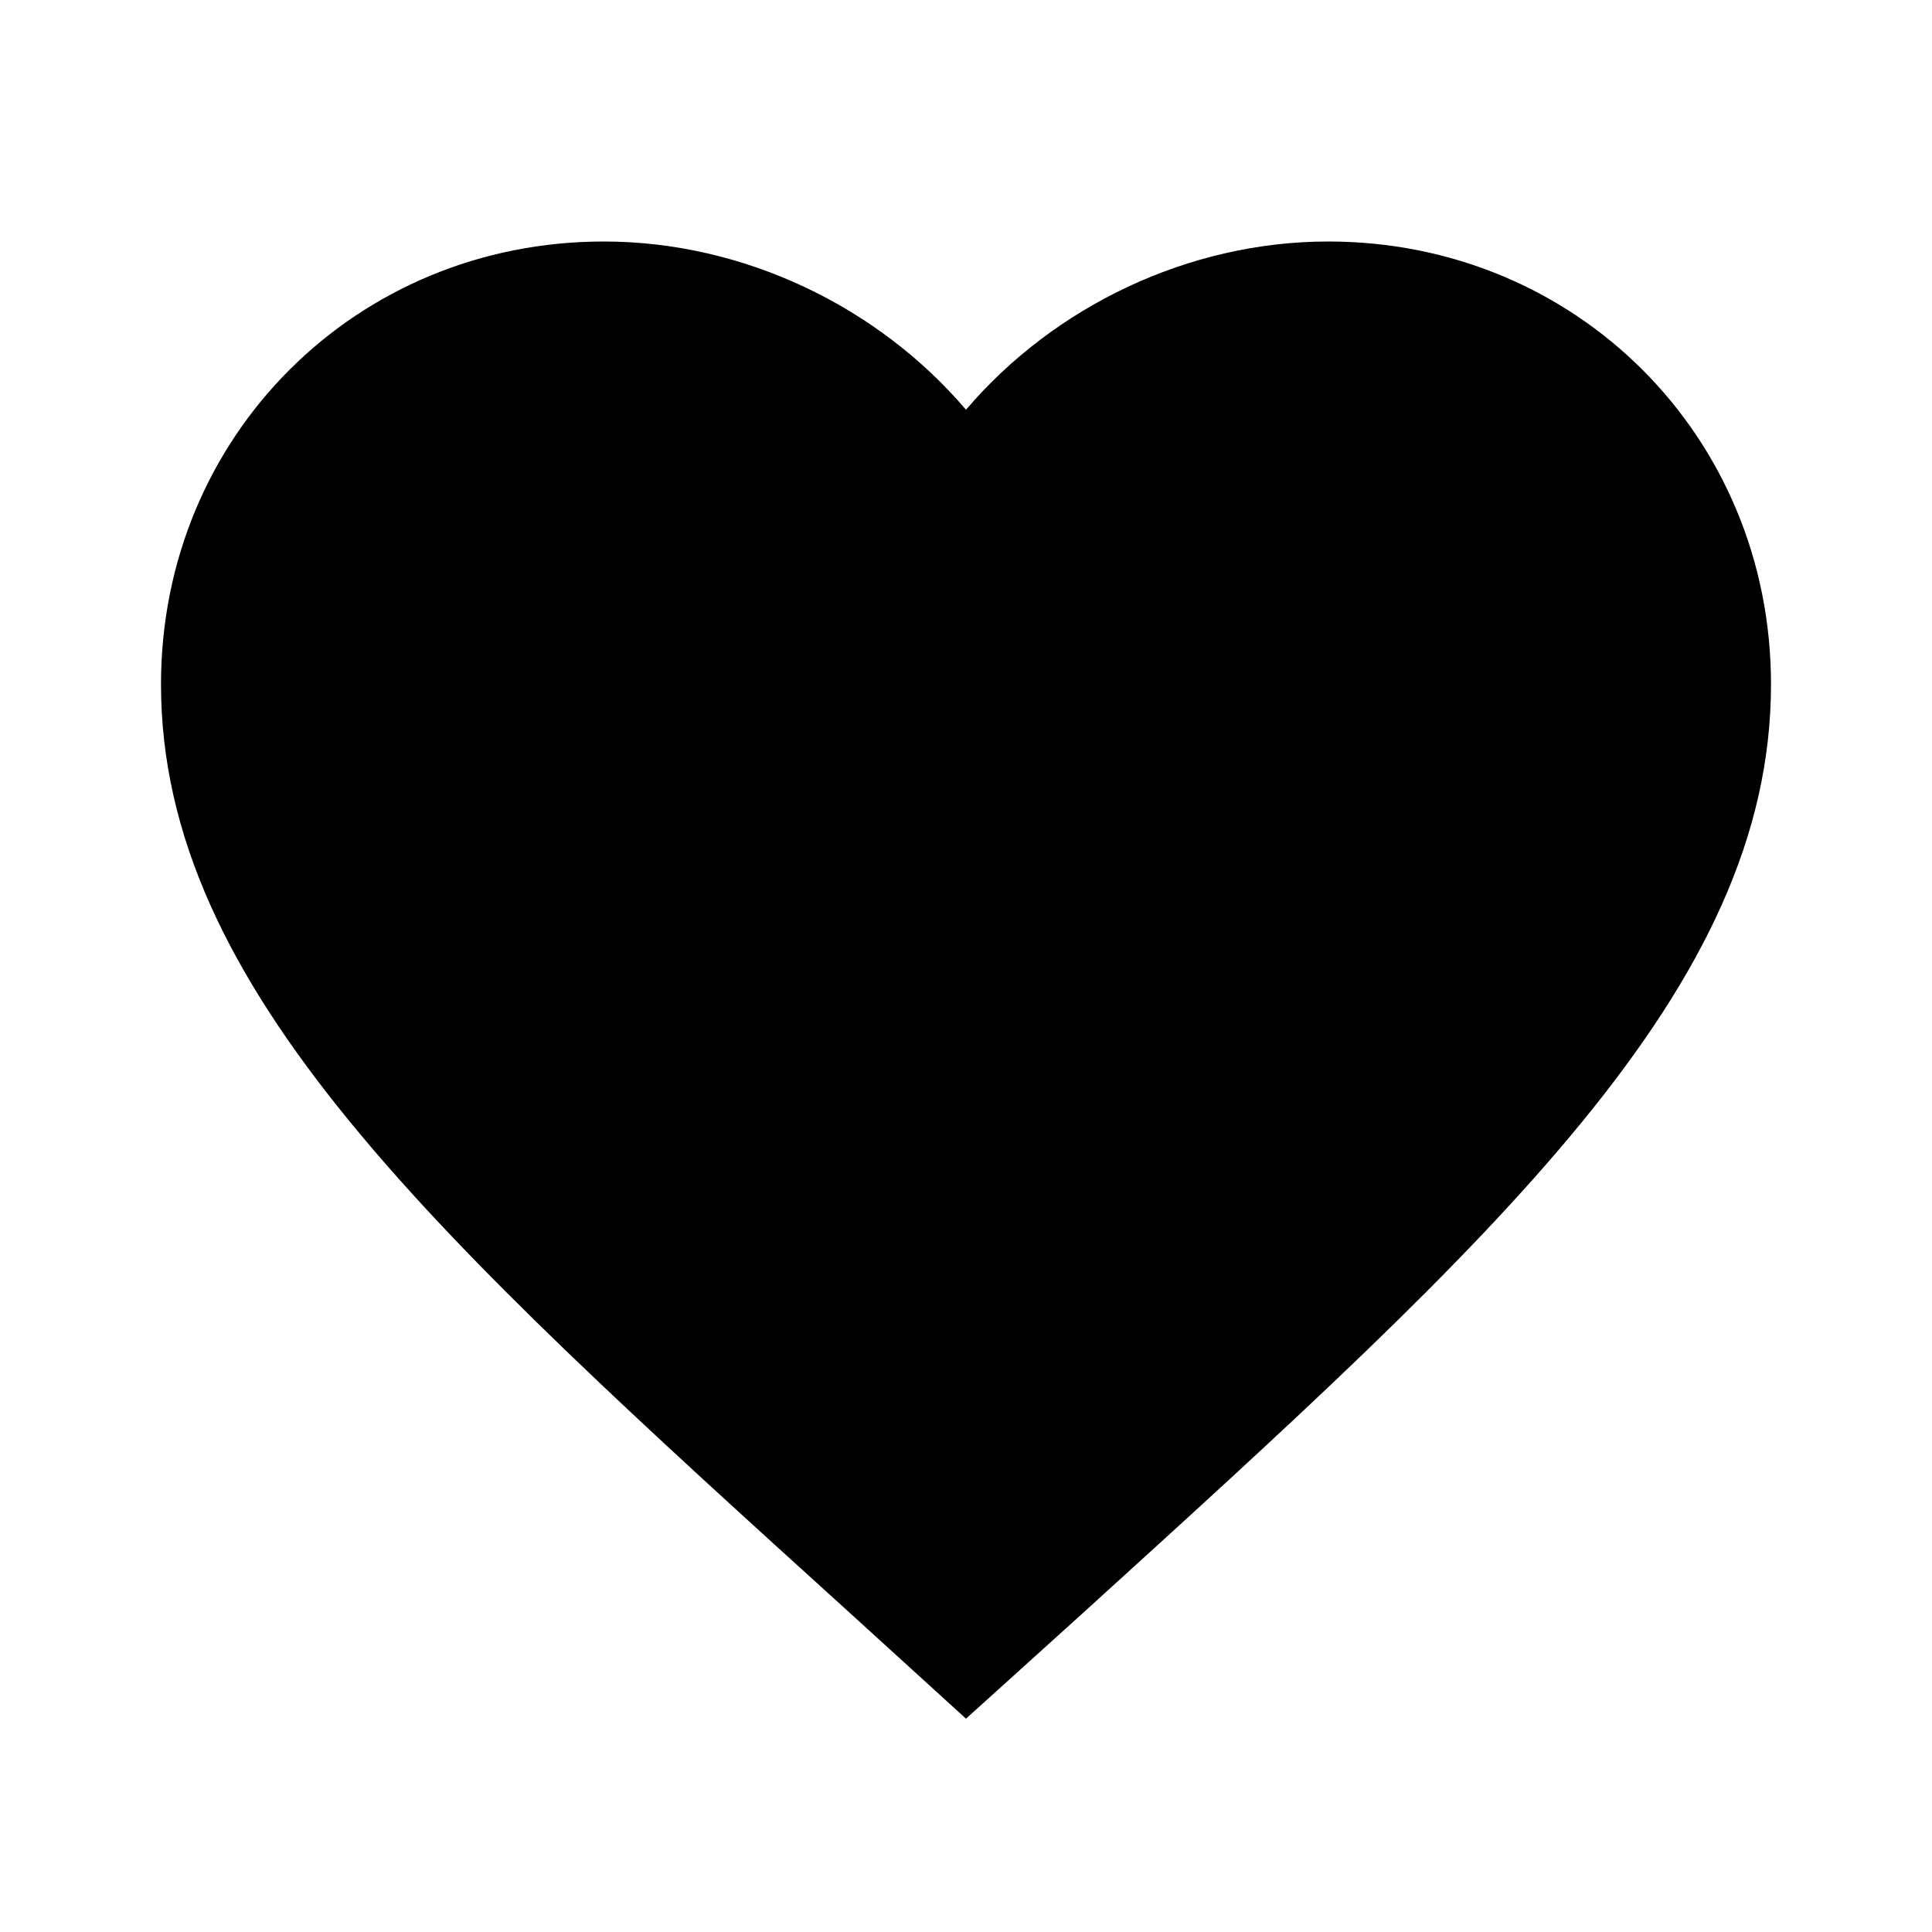
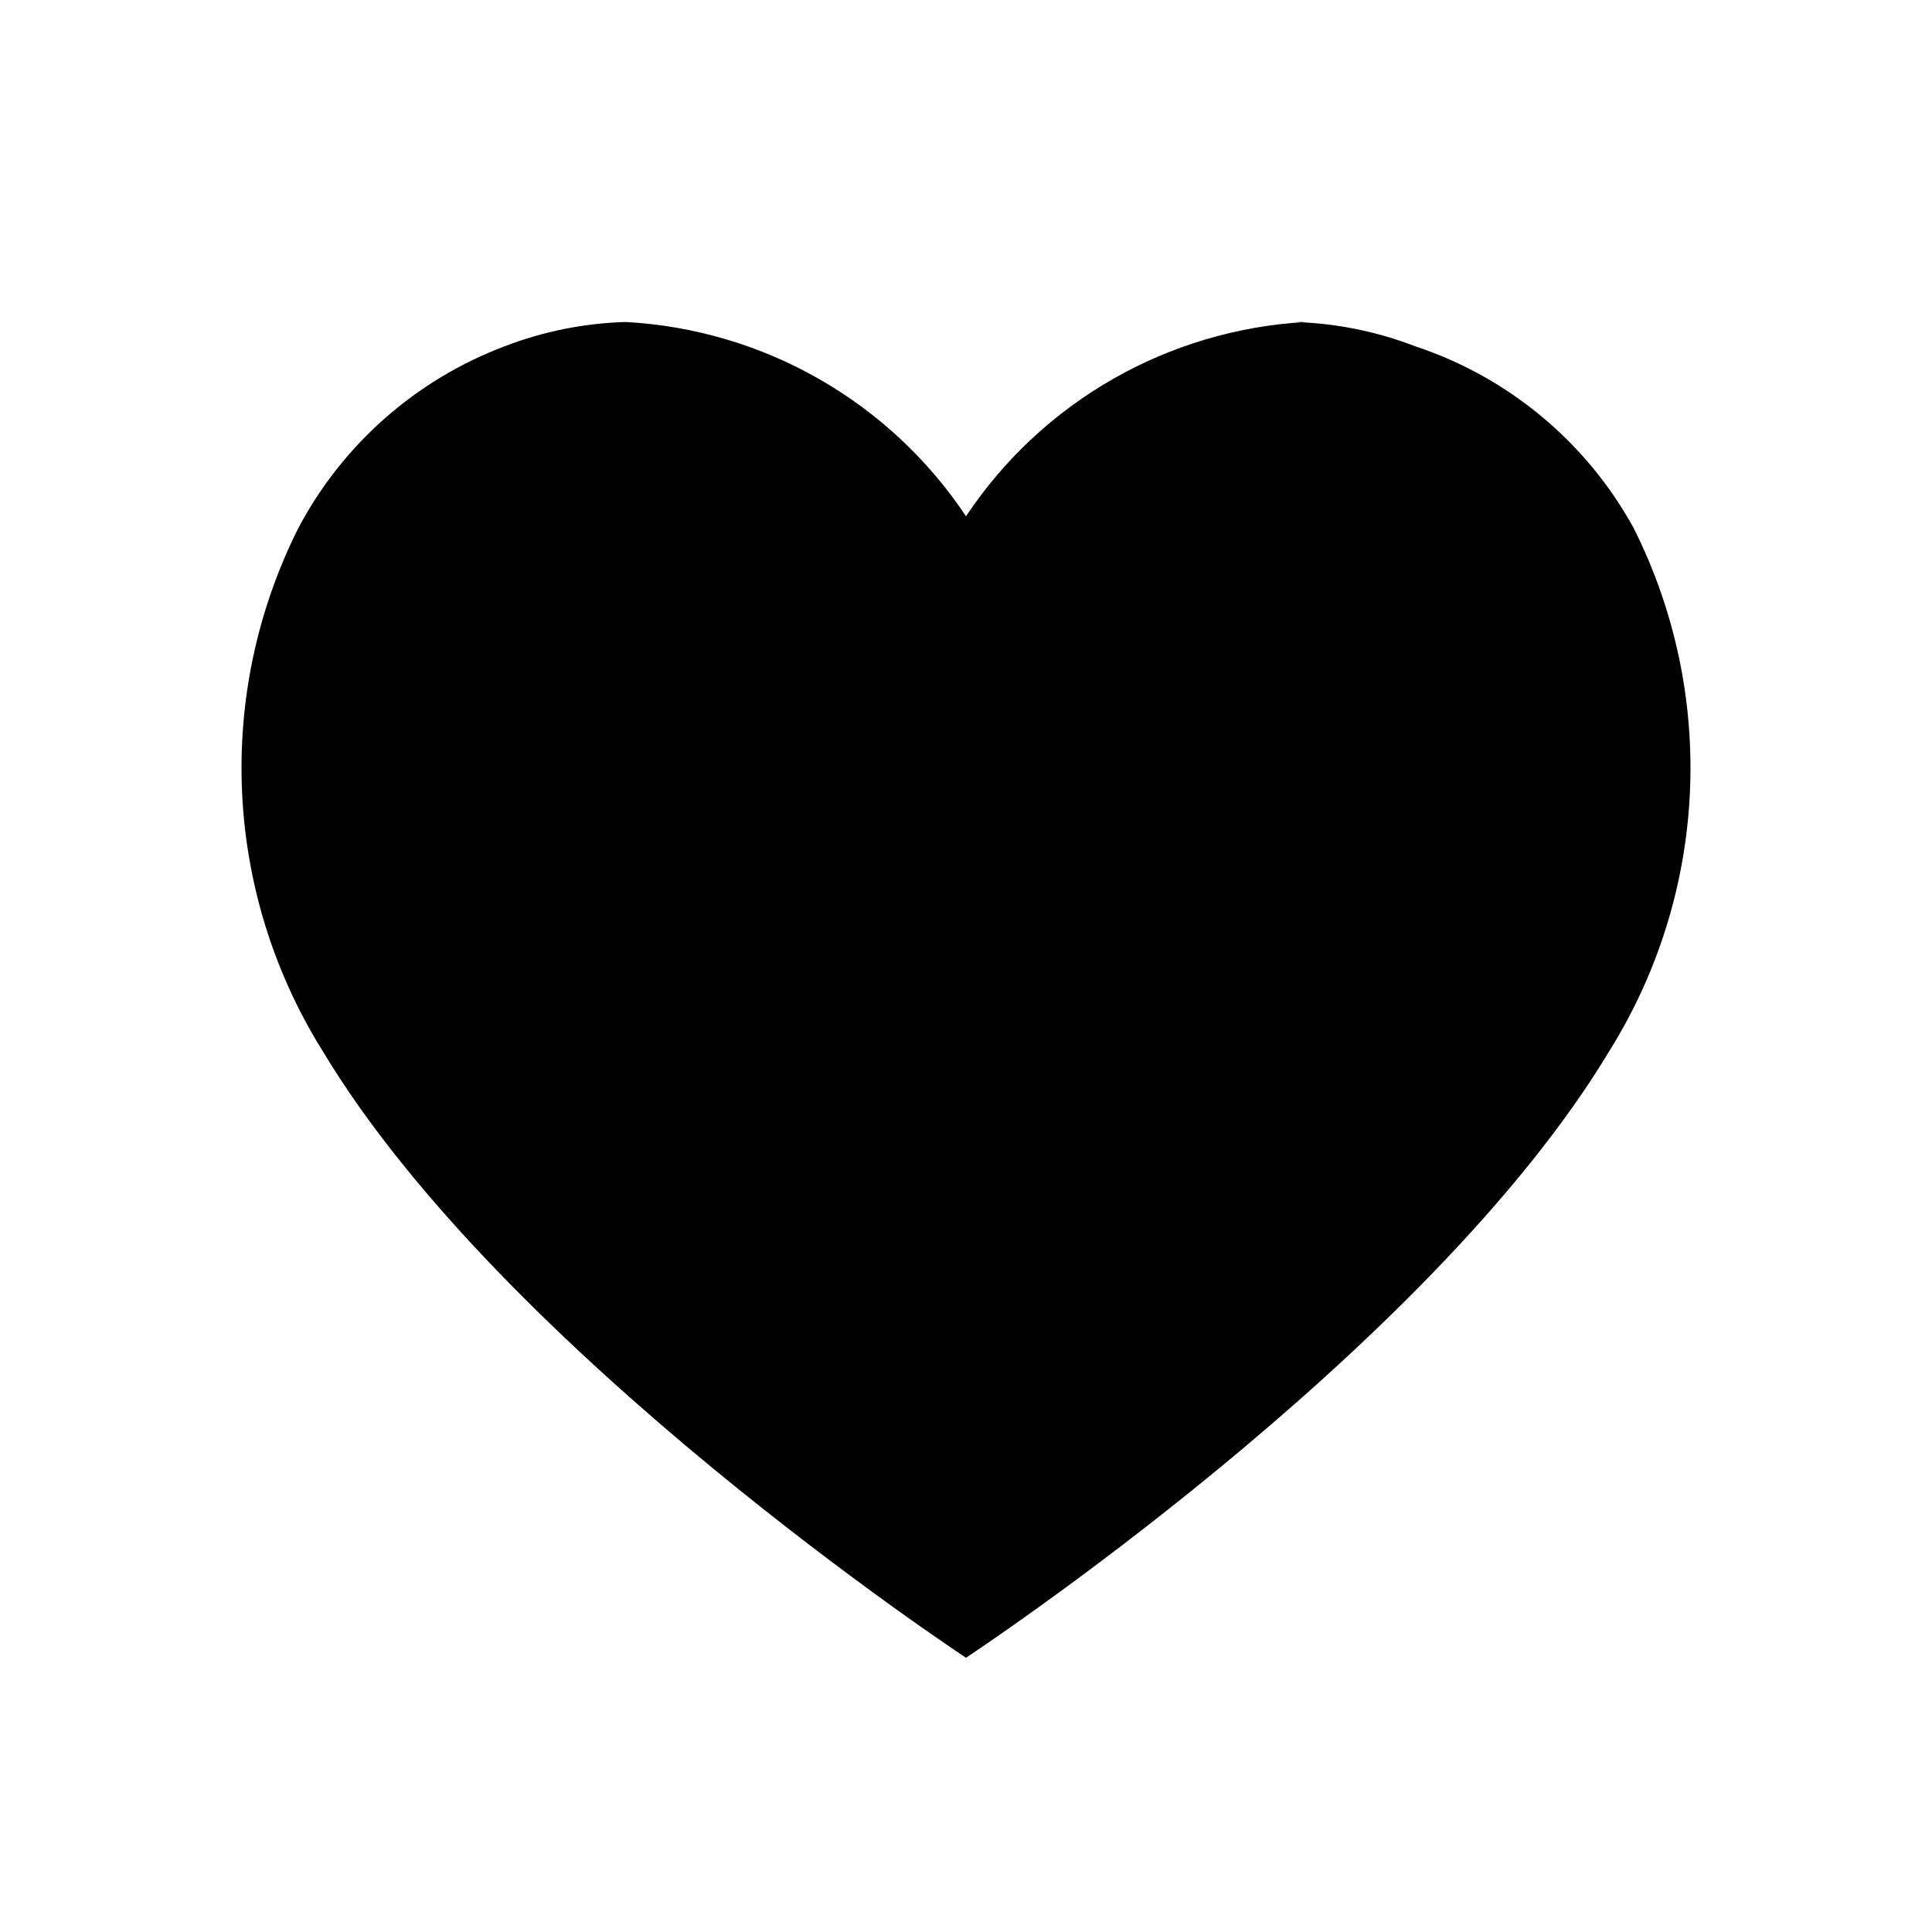
- <svg xmlns="http://www.w3.org/2000/svg" width="24" height="24" viewBox="0 0 24 24" fill="currentColor">
-   <path d="M0 0h24v24H0z" fill="none" />
-   <path d="M12 21.35l-1.45-1.32C5.4 15.36 2 12.28 2 8.5 2 5.42 4.42 3 7.5 3c1.74 0 3.41.81 4.5 2.09C13.09 3.81 14.76 3 16.5 3 19.58 3 22 5.42 22 8.5c0 3.78-3.4 6.86-8.55 11.54L12 21.35z" />
+ <svg xmlns="http://www.w3.org/2000/svg" width="24px" height="24px" viewBox="0 0 24 24" version="1.1">
+   <g id="heart_fill" stroke="none" stroke-width="1" fill="none" fill-rule="evenodd">
+     <g id="heart" transform="translate(3, 4)" fill="#000000" fill-rule="nonzero">
+       <path d="M13.224,0 C11.514,0.094 9.949,0.988 9,2.413 C8.051,0.988 6.486,0.094 4.776,0 C4.26,0.014 3.75,0.116 3.268,0.302 C2.166,0.718 1.254,1.522 0.704,2.564 C-0.332,4.631 -0.218,7.089 1.005,9.051 C3.268,12.822 9,16.593 9,16.593 C9,16.593 14.732,12.822 16.995,9.051 C18.218,7.089 18.332,4.631 17.296,2.564 C16.71,1.494 15.74,0.686 14.581,0.302 C14.099,0.116 13.589,0.014 13.073,0 L13.224,0 Z" id="Shape" />
+     </g>
+   </g>
</svg>
